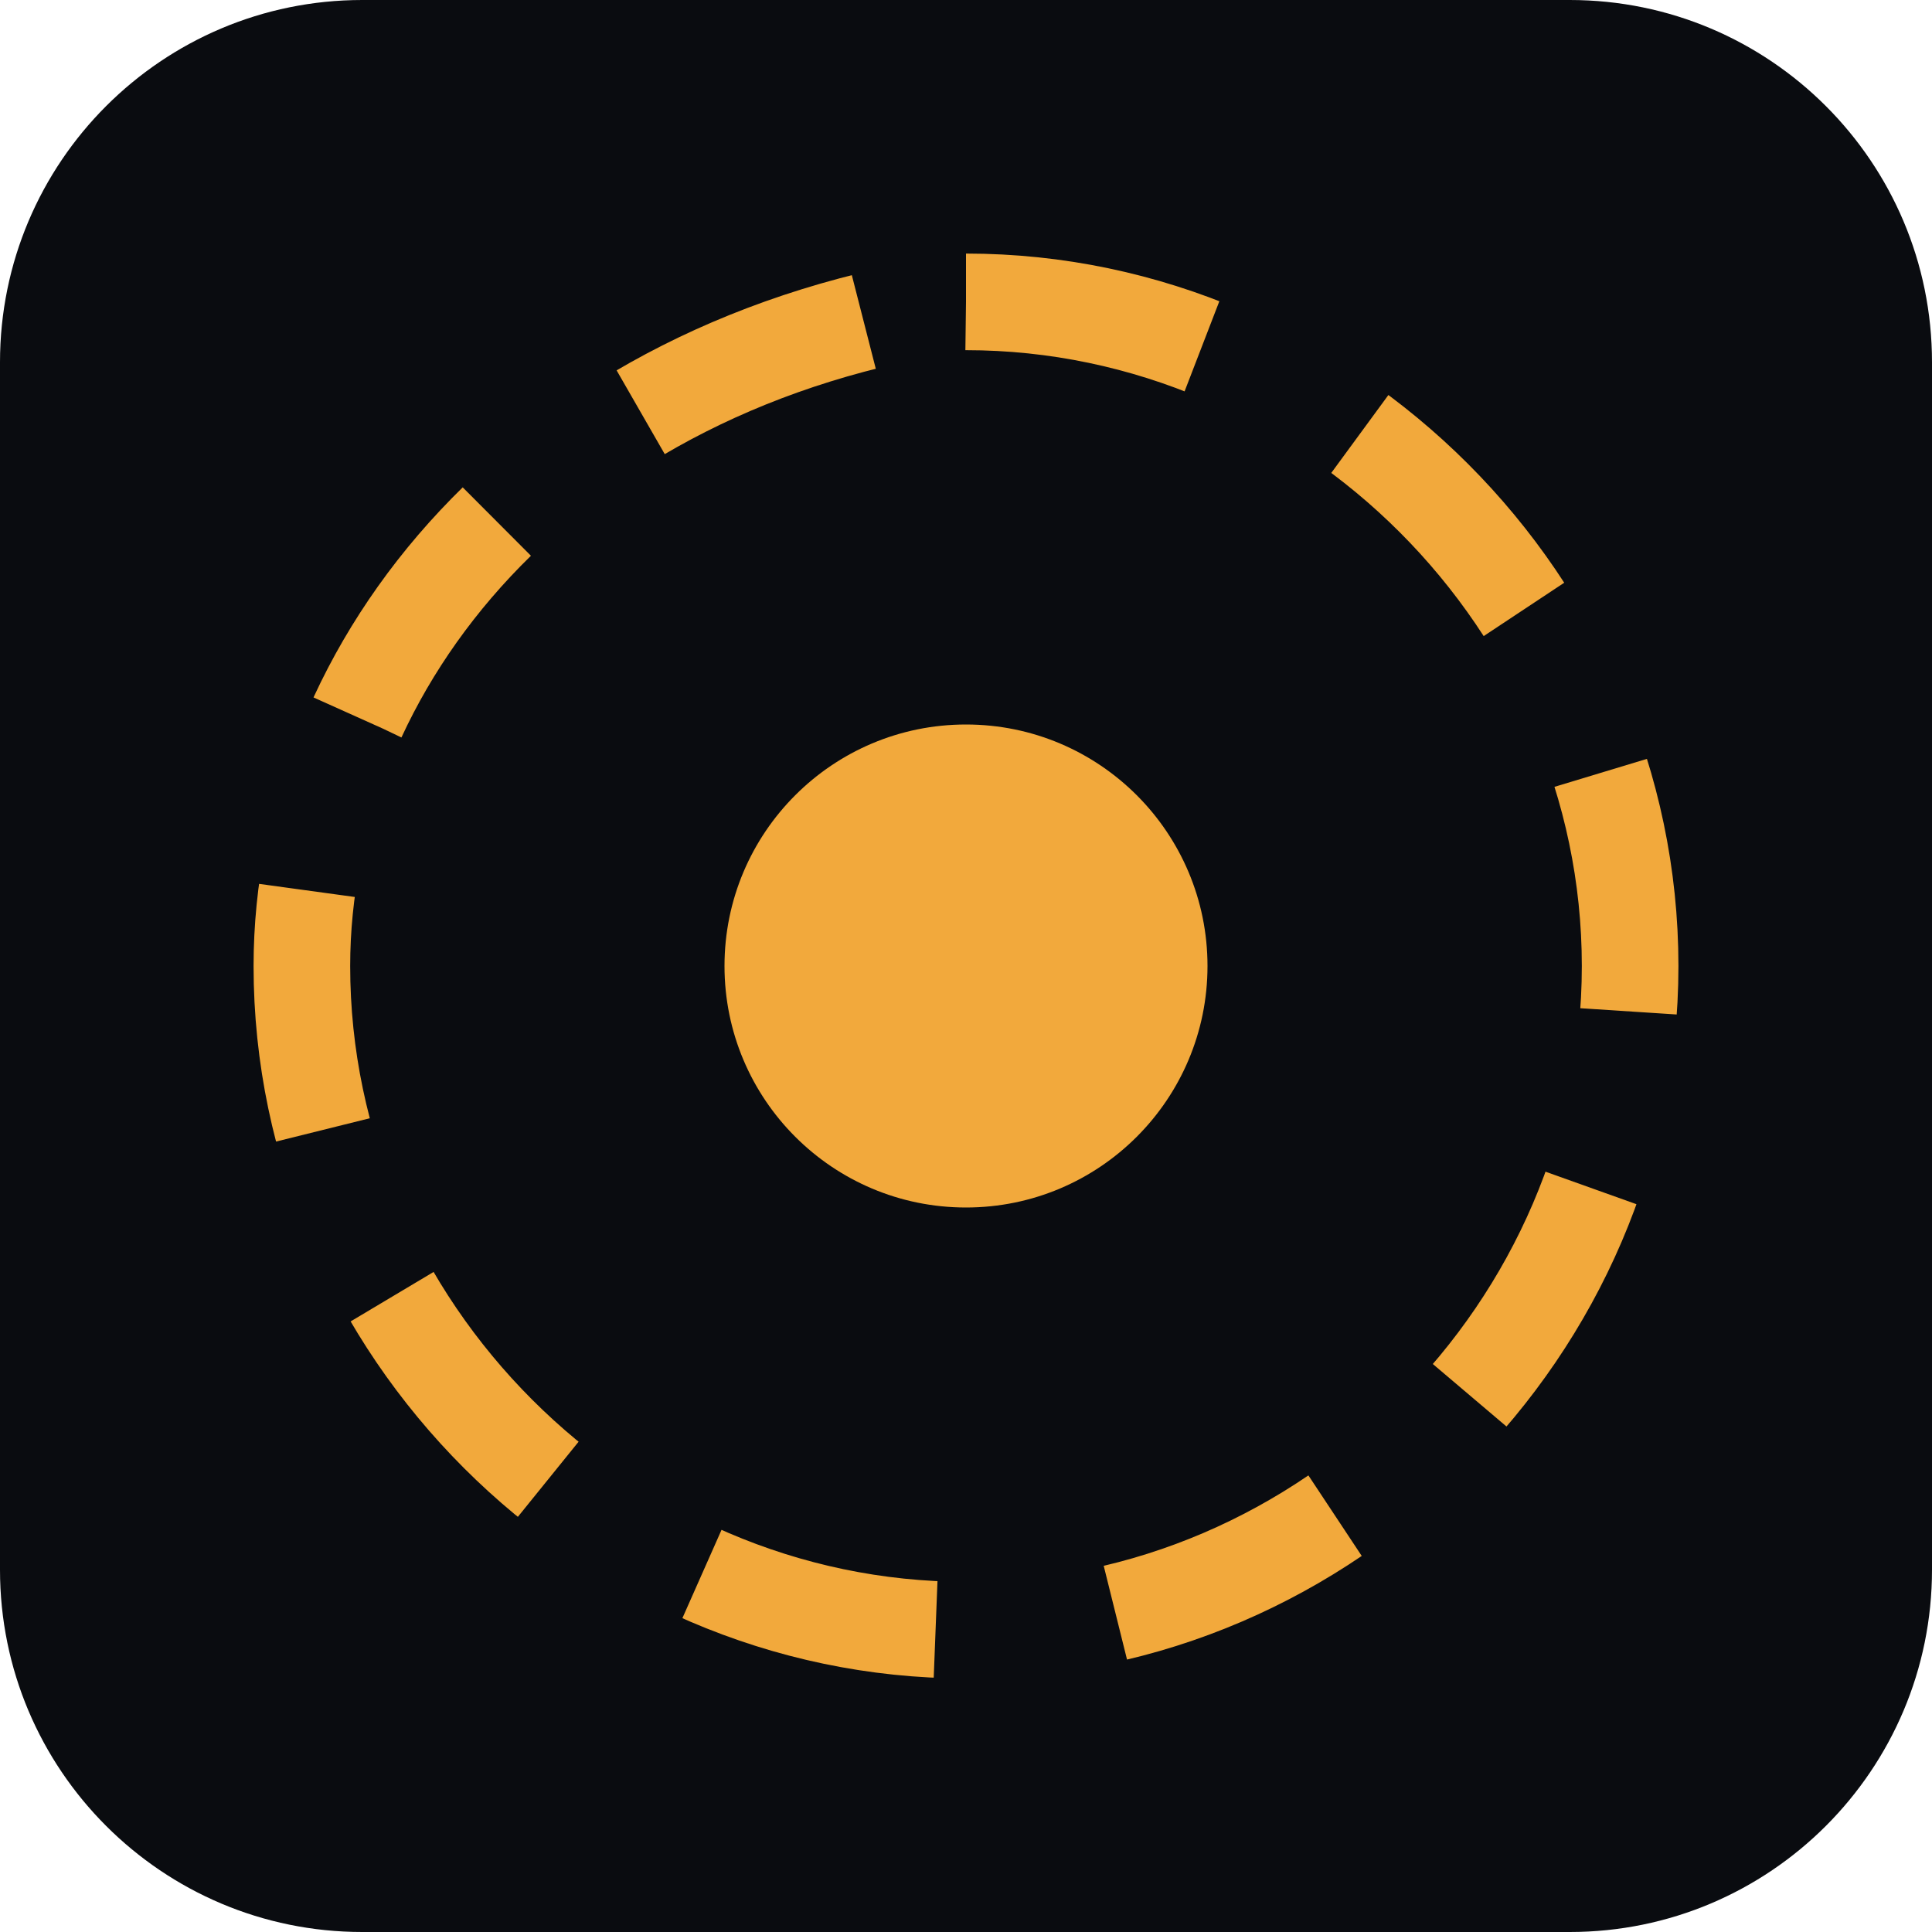
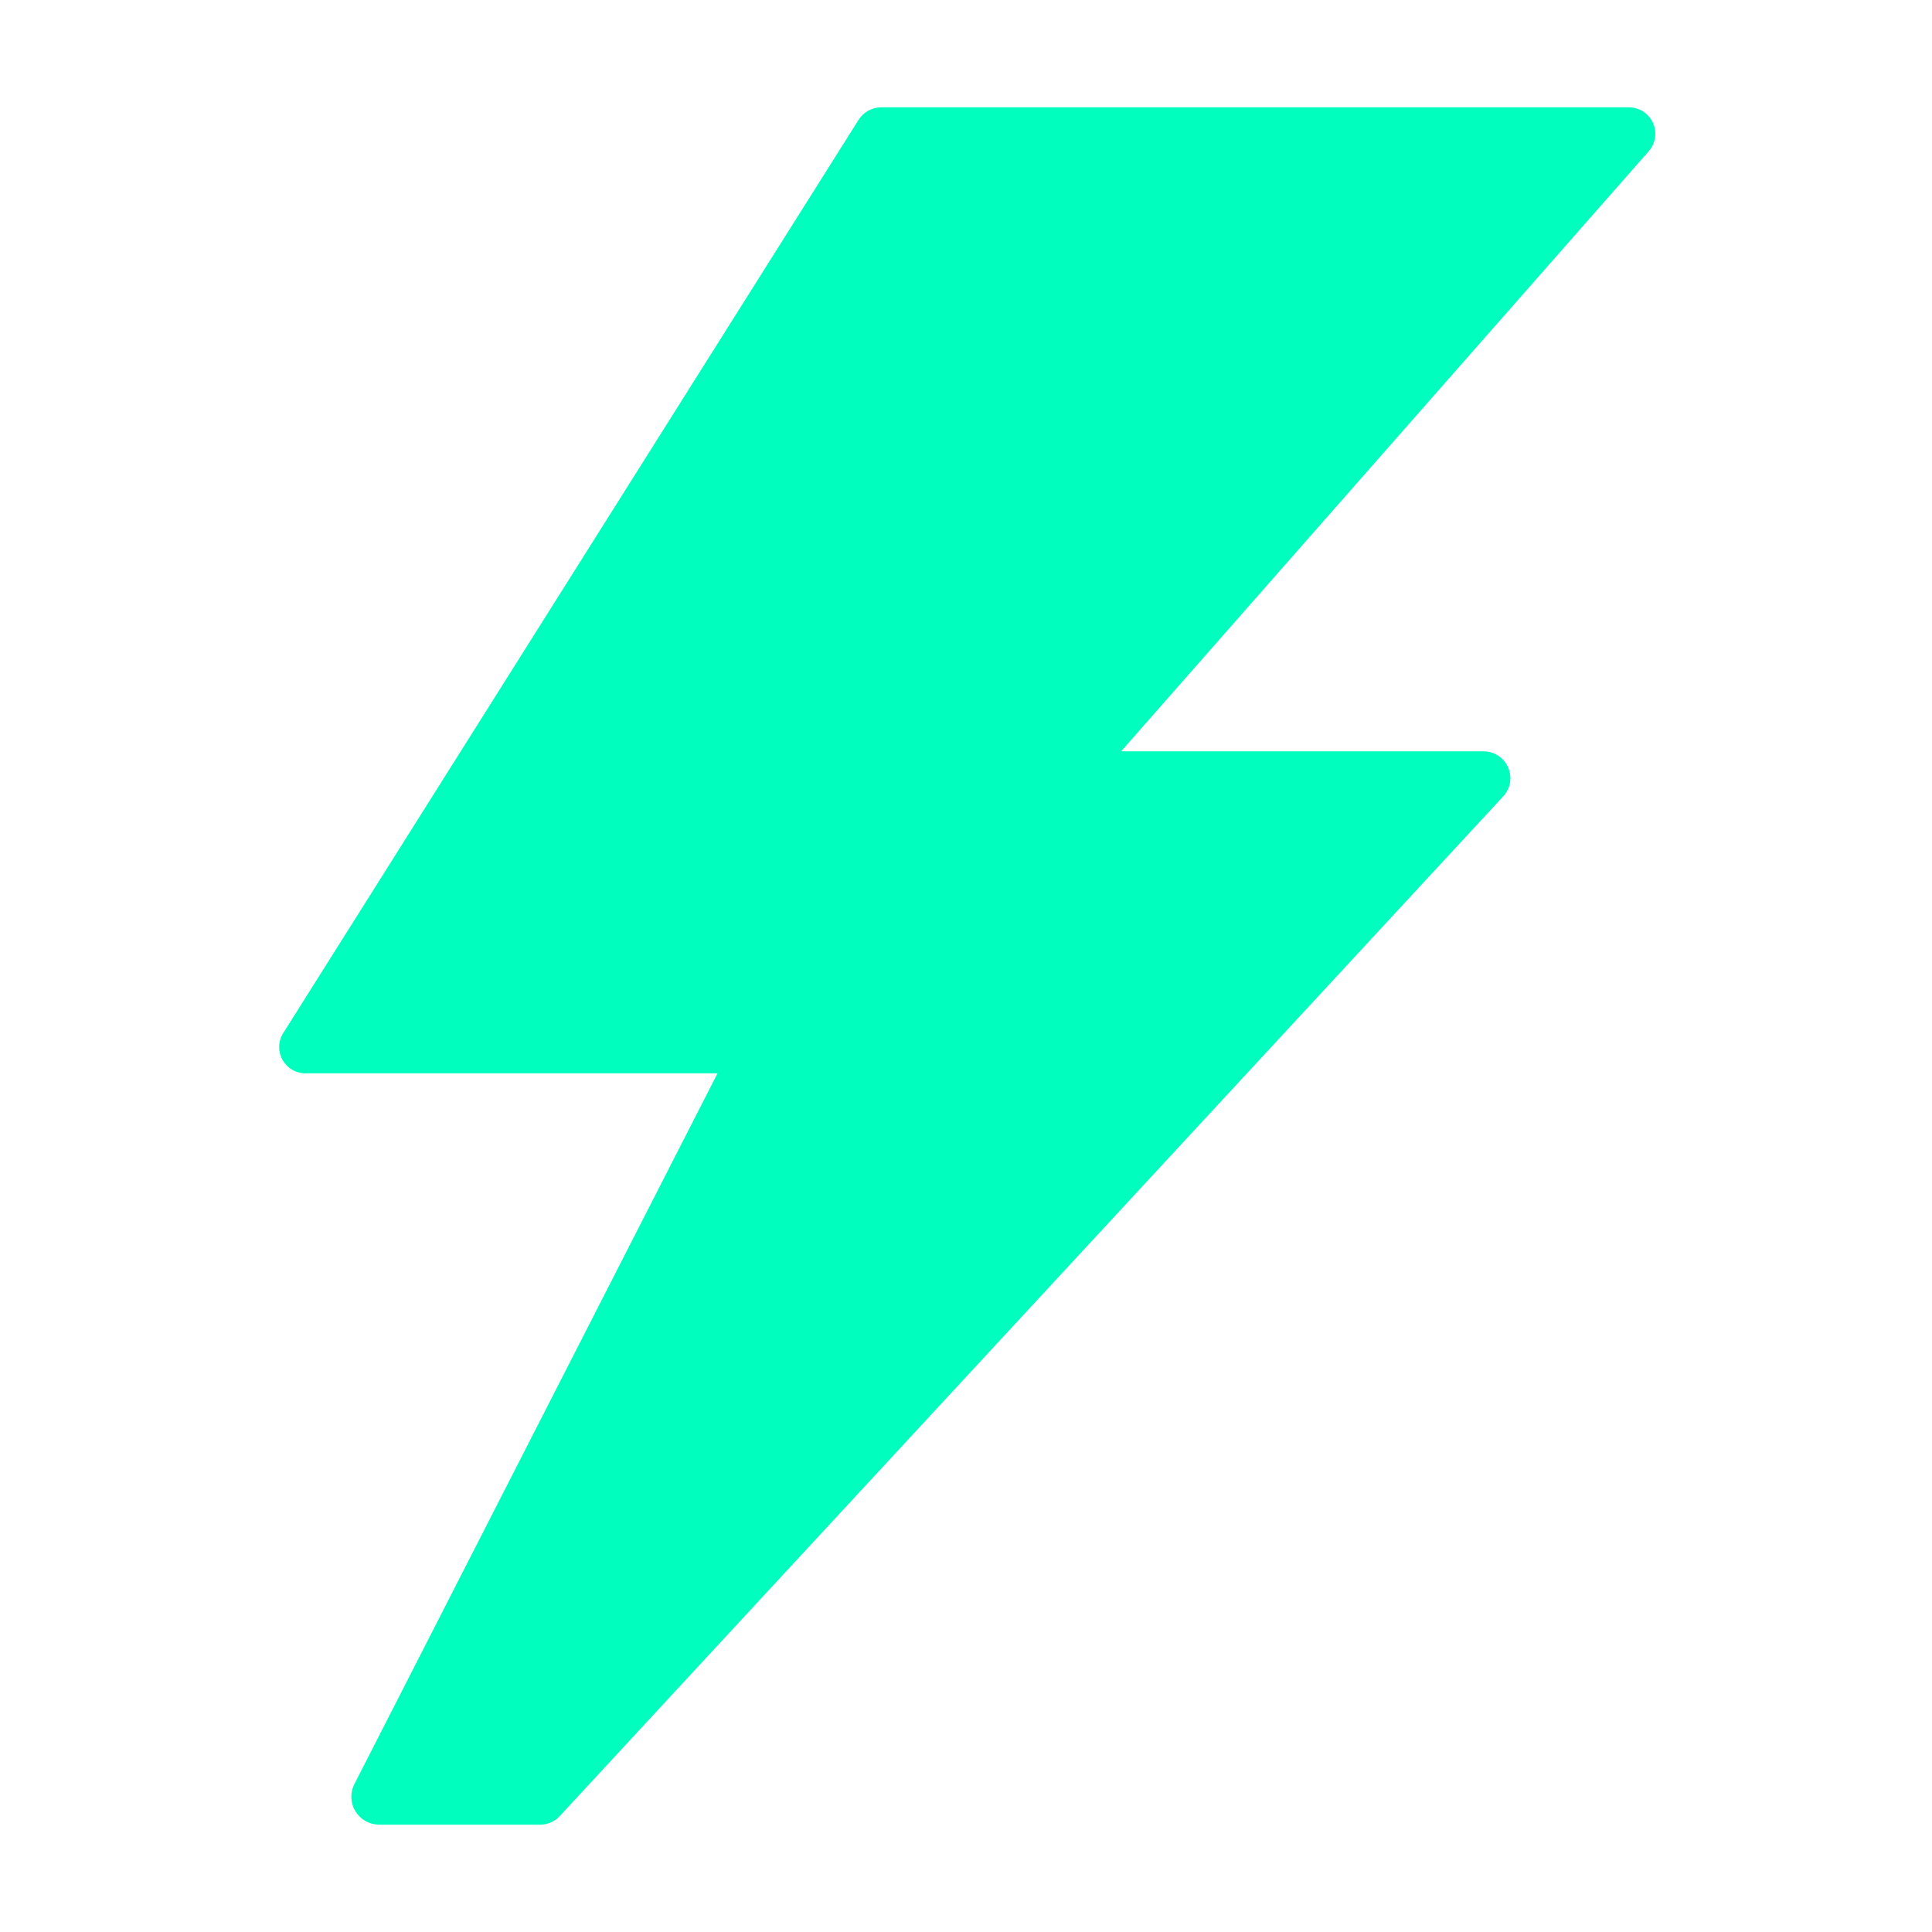
- <svg xmlns="http://www.w3.org/2000/svg" viewBox="0 0 32 32">
-   <rect width="32" height="32" rx="6" fill="#0A0C10" />
-   <path d="M16 5 C22 5 27 10 27 16 C27 22 22 27 16 27 C10 27 5 22 5 16 C5 11 9 6 16 5 Z" fill="none" stroke="#F2A93C" stroke-width="1.6" stroke-dasharray="4 3" />
-   <circle cx="16" cy="16" r="4" fill="#F2A93C" />
+ <svg xmlns="http://www.w3.org/2000/svg" fill="#00ffbf" width="800px" height="800px" viewBox="0 0 36 36" version="1.1" preserveAspectRatio="xMidYMid meet">
+   <path d="M30.8,2.29A.49.49,0,0,0,30.35,2H16.42a.5.5,0,0,0-.42.23l-10.71,17A.49.49,0,0,0,5.7,20h7.67L6.6,33.25a.52.52,0,0,0,.46.75h3a.5.5,0,0,0,.37-.16L28,14.85a.5.5,0,0,0-.37-.85H20.89L30.72,2.82A.49.49,0,0,0,30.8,2.29Z" class="clr-i-solid clr-i-solid-path-1" />
+   <rect x="0" y="0" width="36" height="36" fill-opacity="0" />
</svg>
